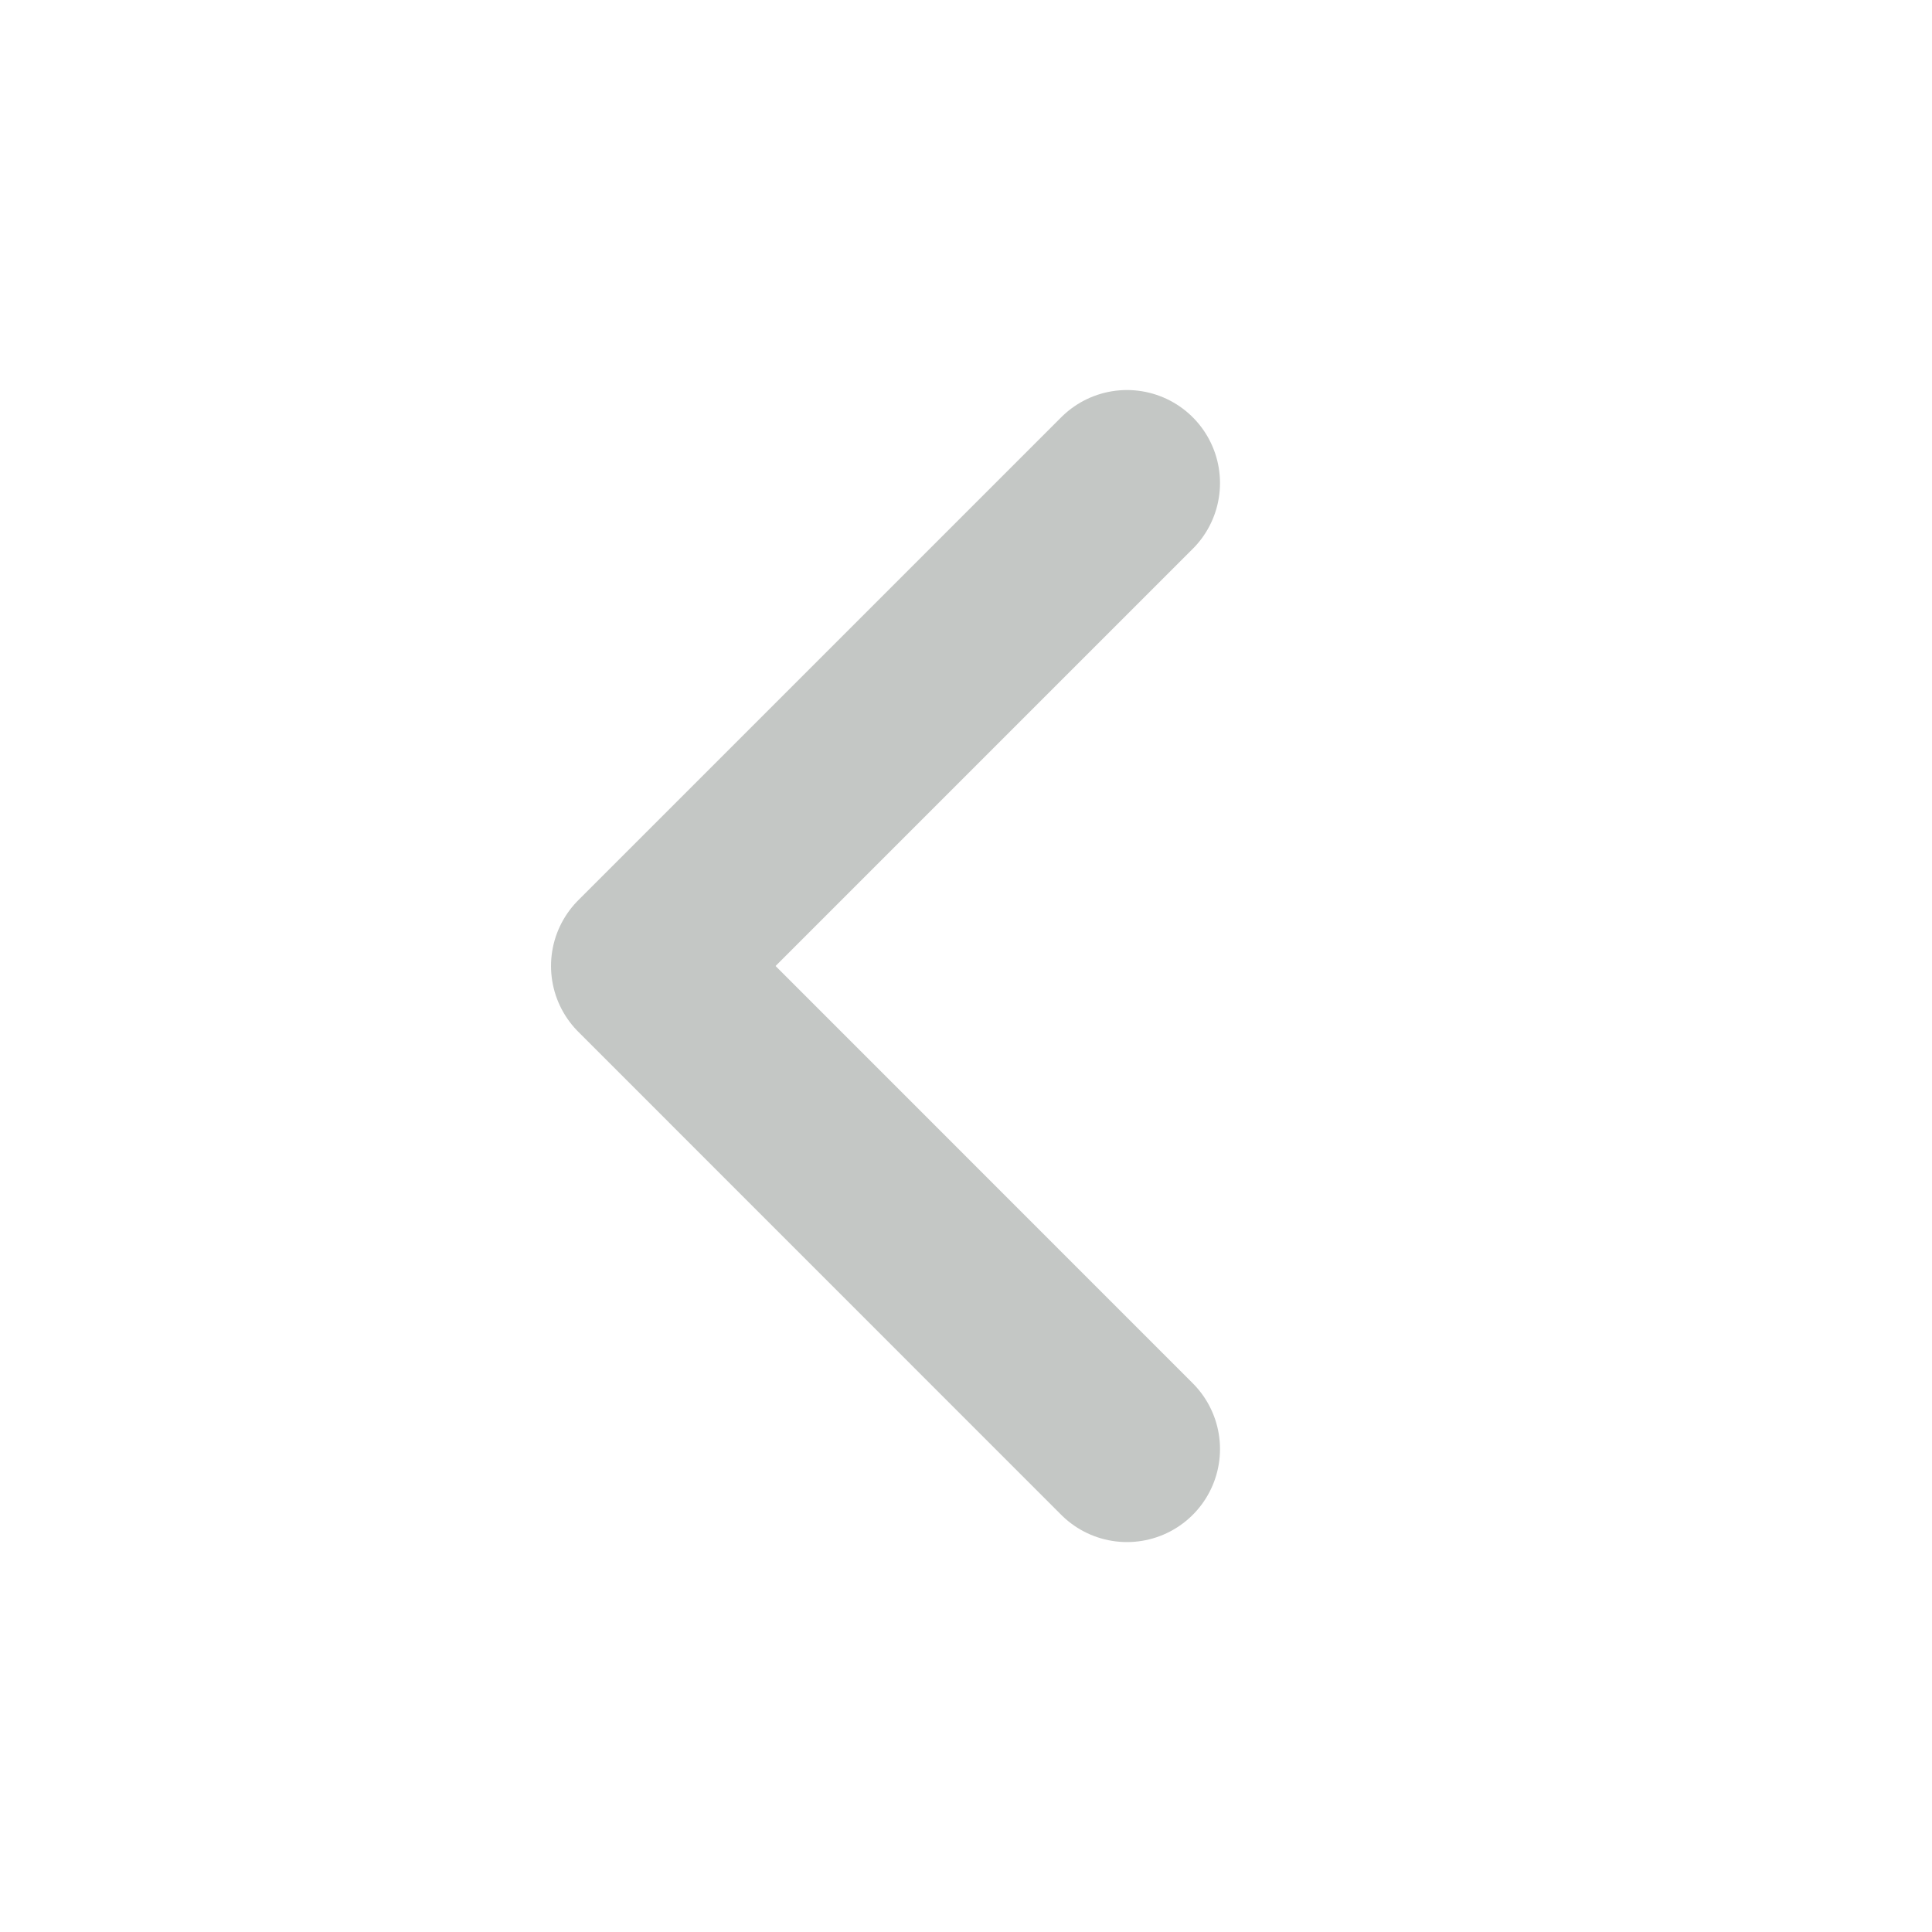
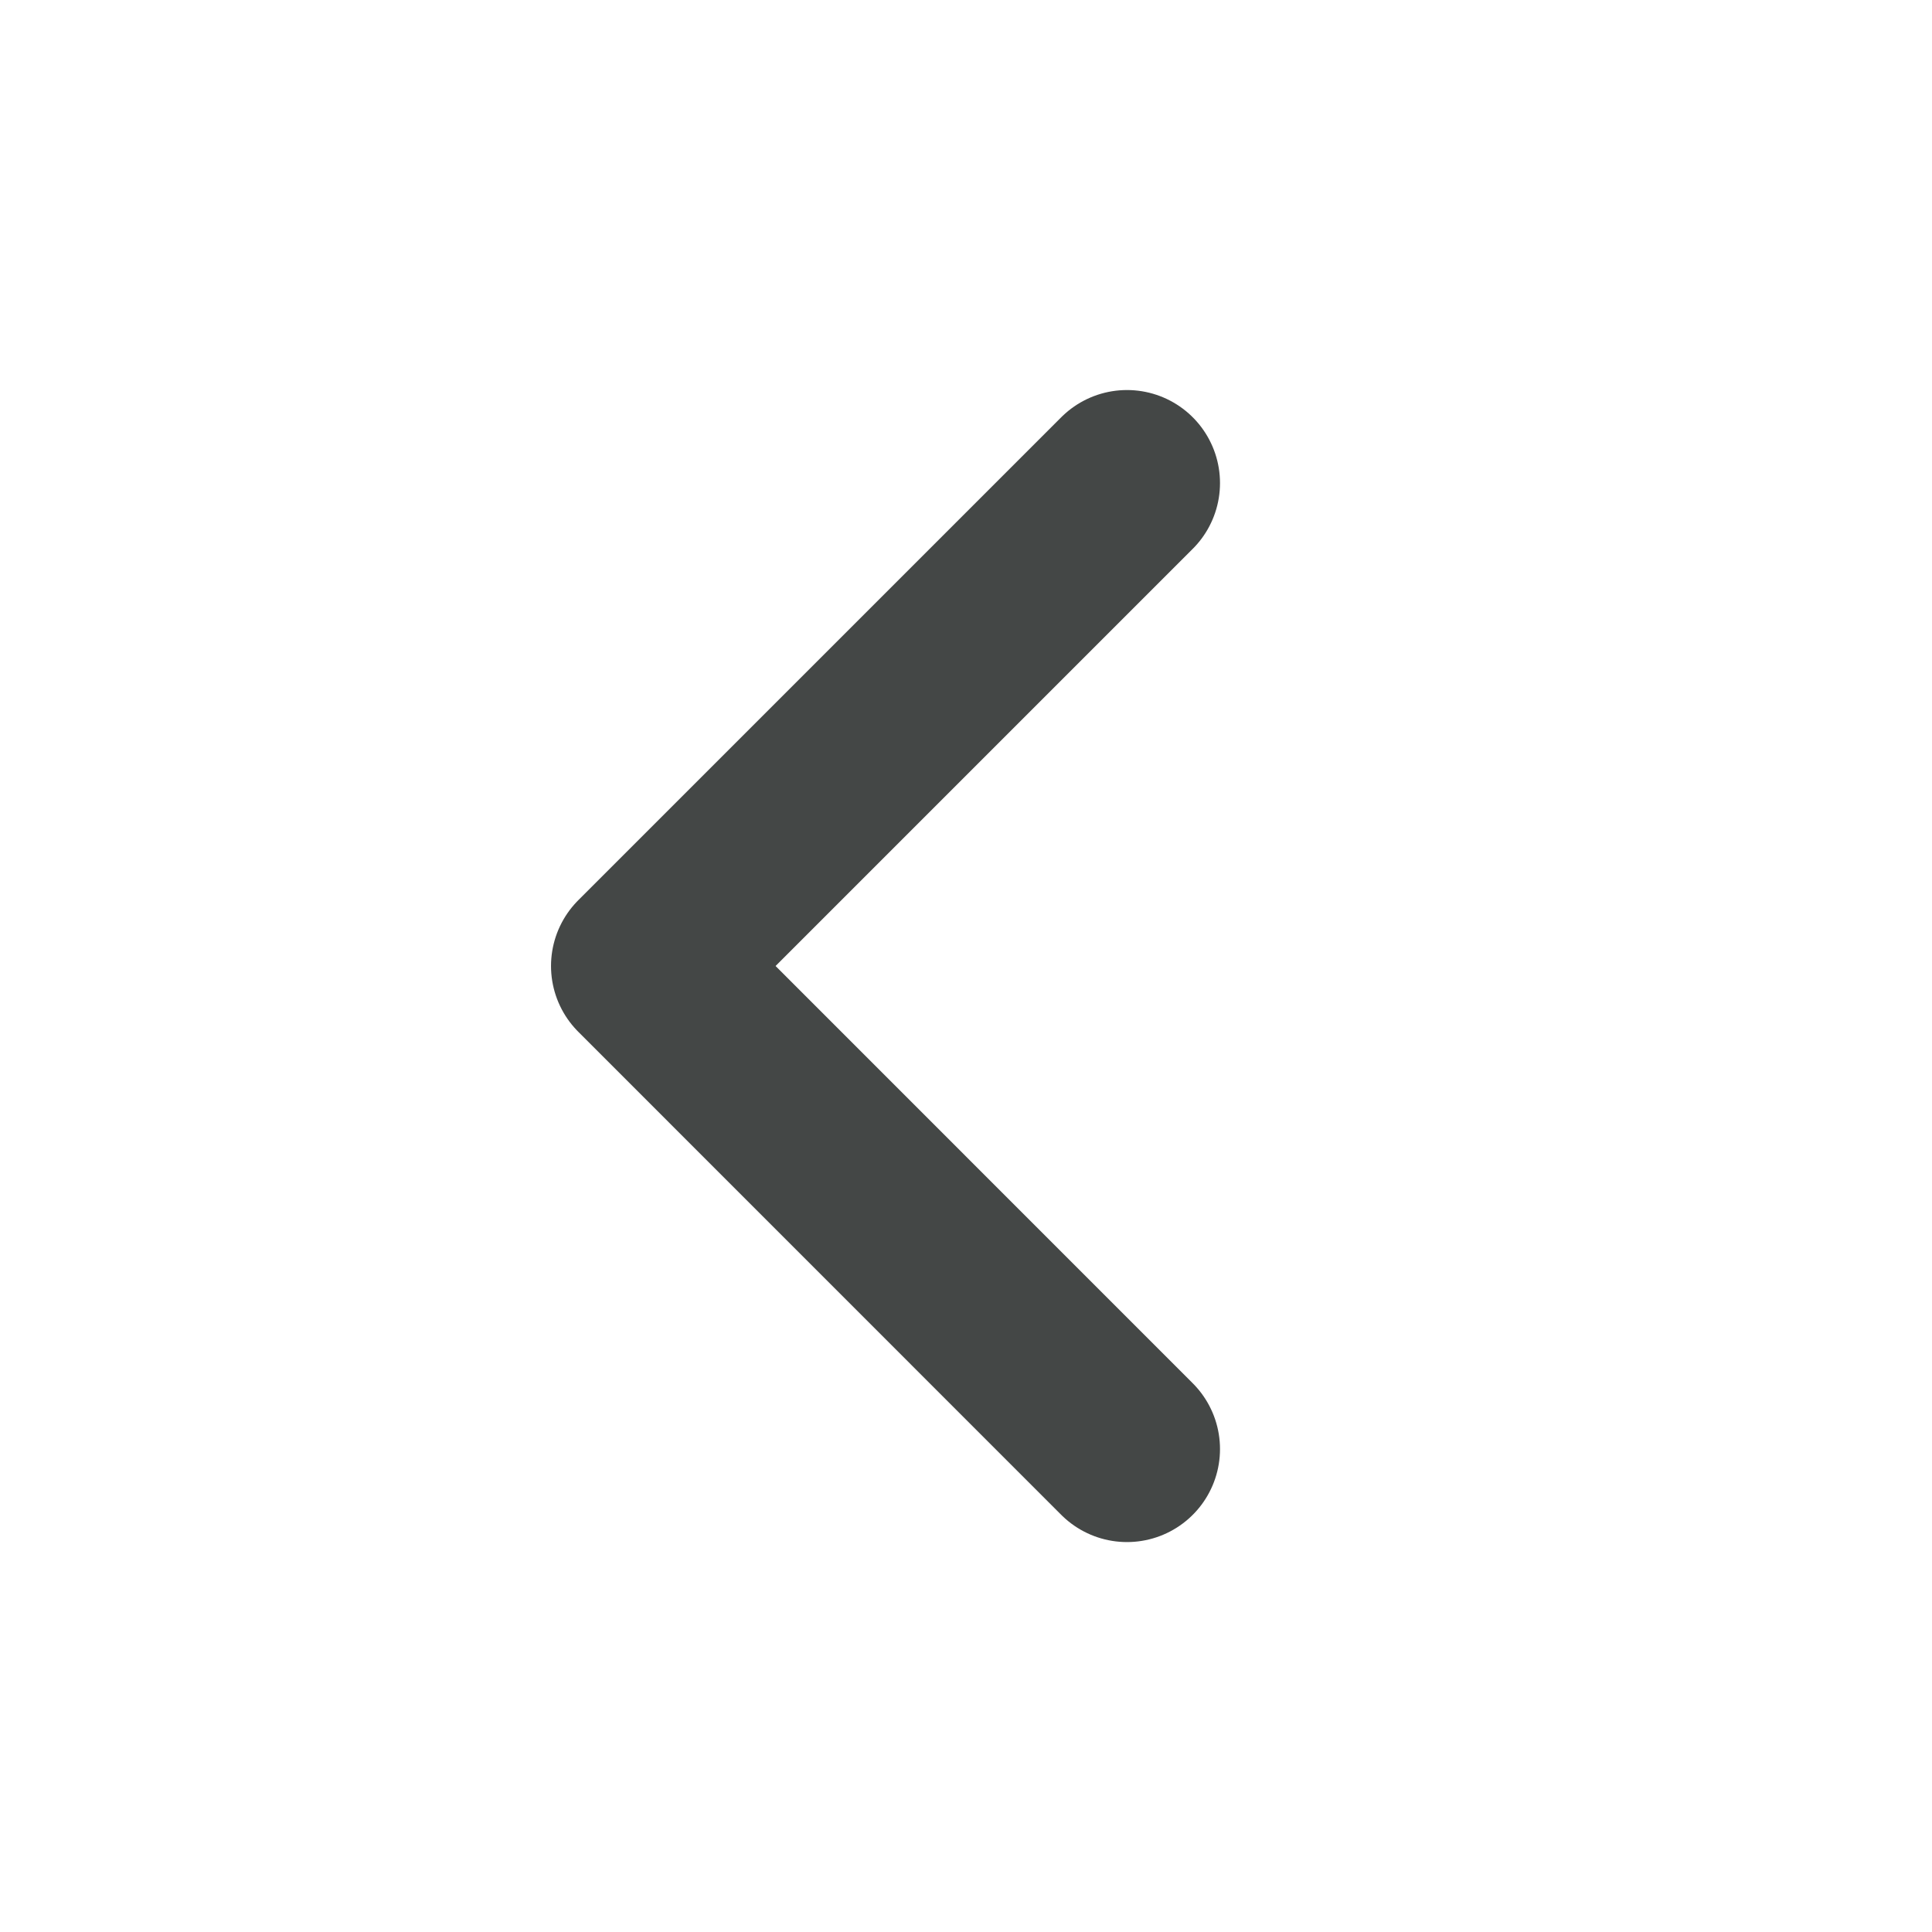
<svg xmlns="http://www.w3.org/2000/svg" preserveAspectRatio="none" overflow="visible" style="display: block;" width="18.662" height="18.662" viewBox="0 0 18.662 18.662" fill="none">
  <g id="Previous month">
-     <path id="Vector" d="M10.886 4.666L6.221 9.331L10.886 13.997" stroke-width="1.797" stroke-linecap="round" stroke-linejoin="round" stroke="#C4C7C5" />
+     <path id="Vector" d="M10.886 4.666L6.221 9.331L10.886 13.997" stroke-width="1.797" stroke-linecap="round" stroke-linejoin="round" stroke="#444746" />
  </g>
</svg>
